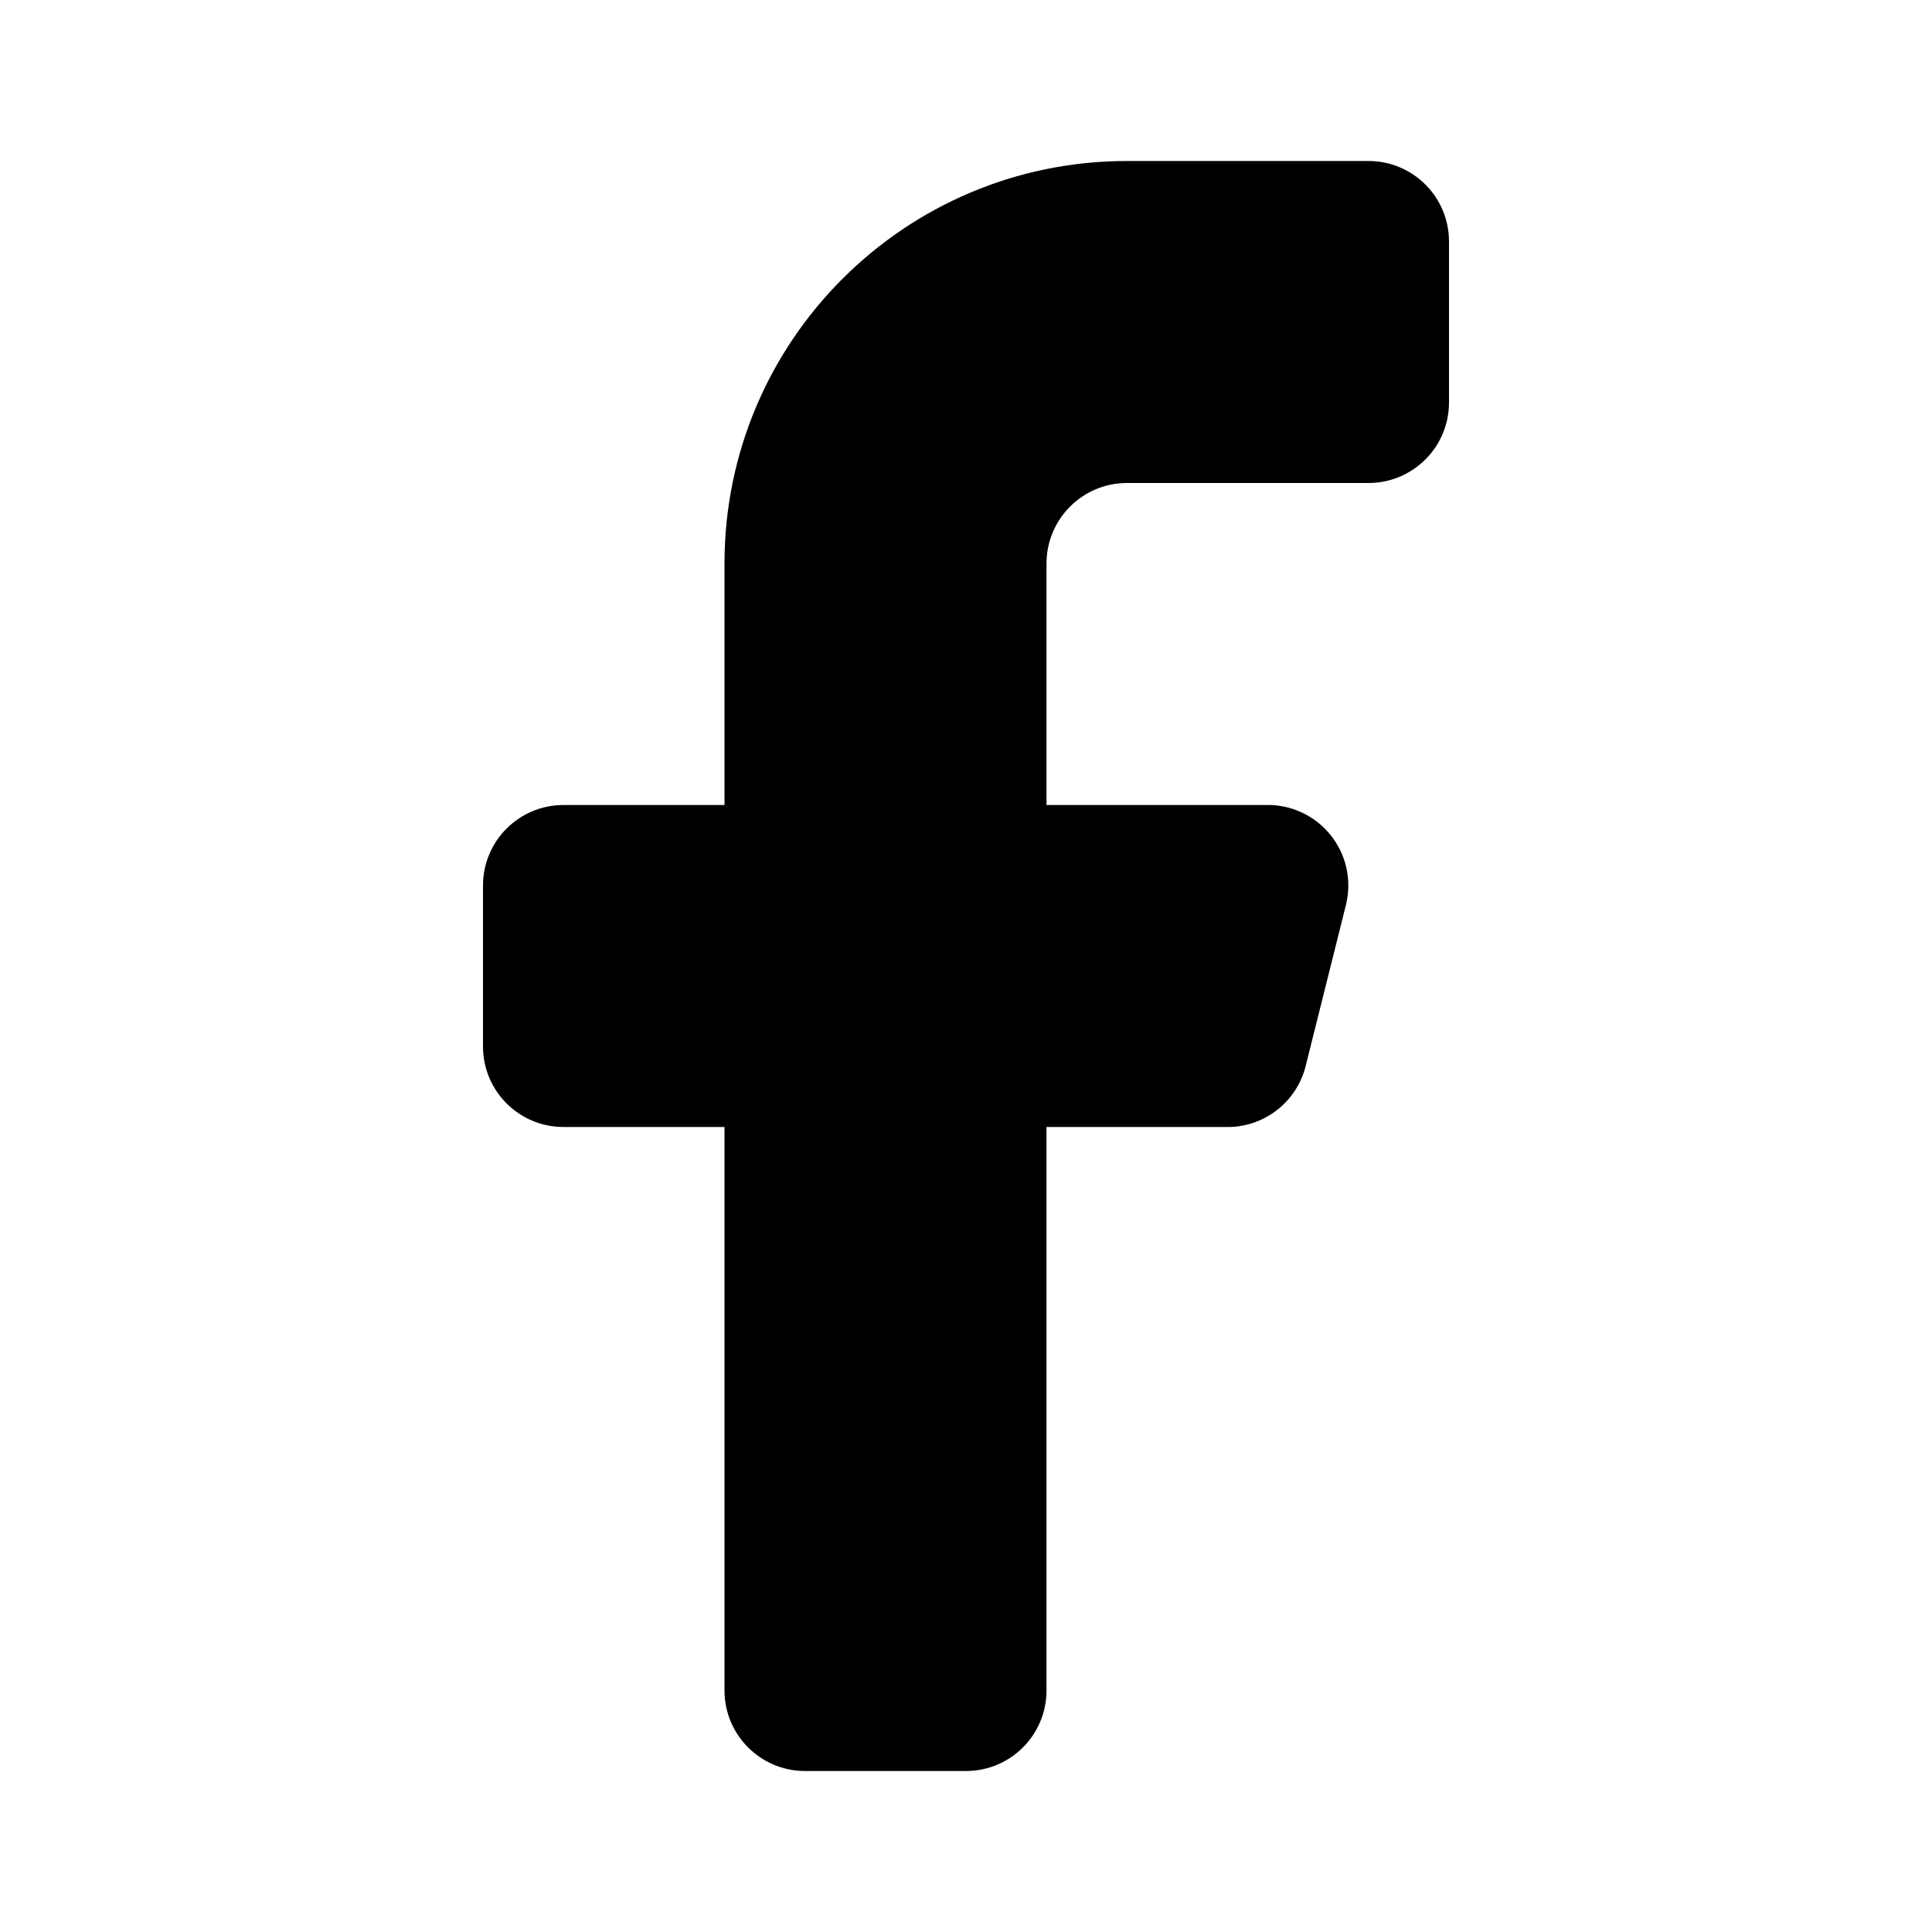
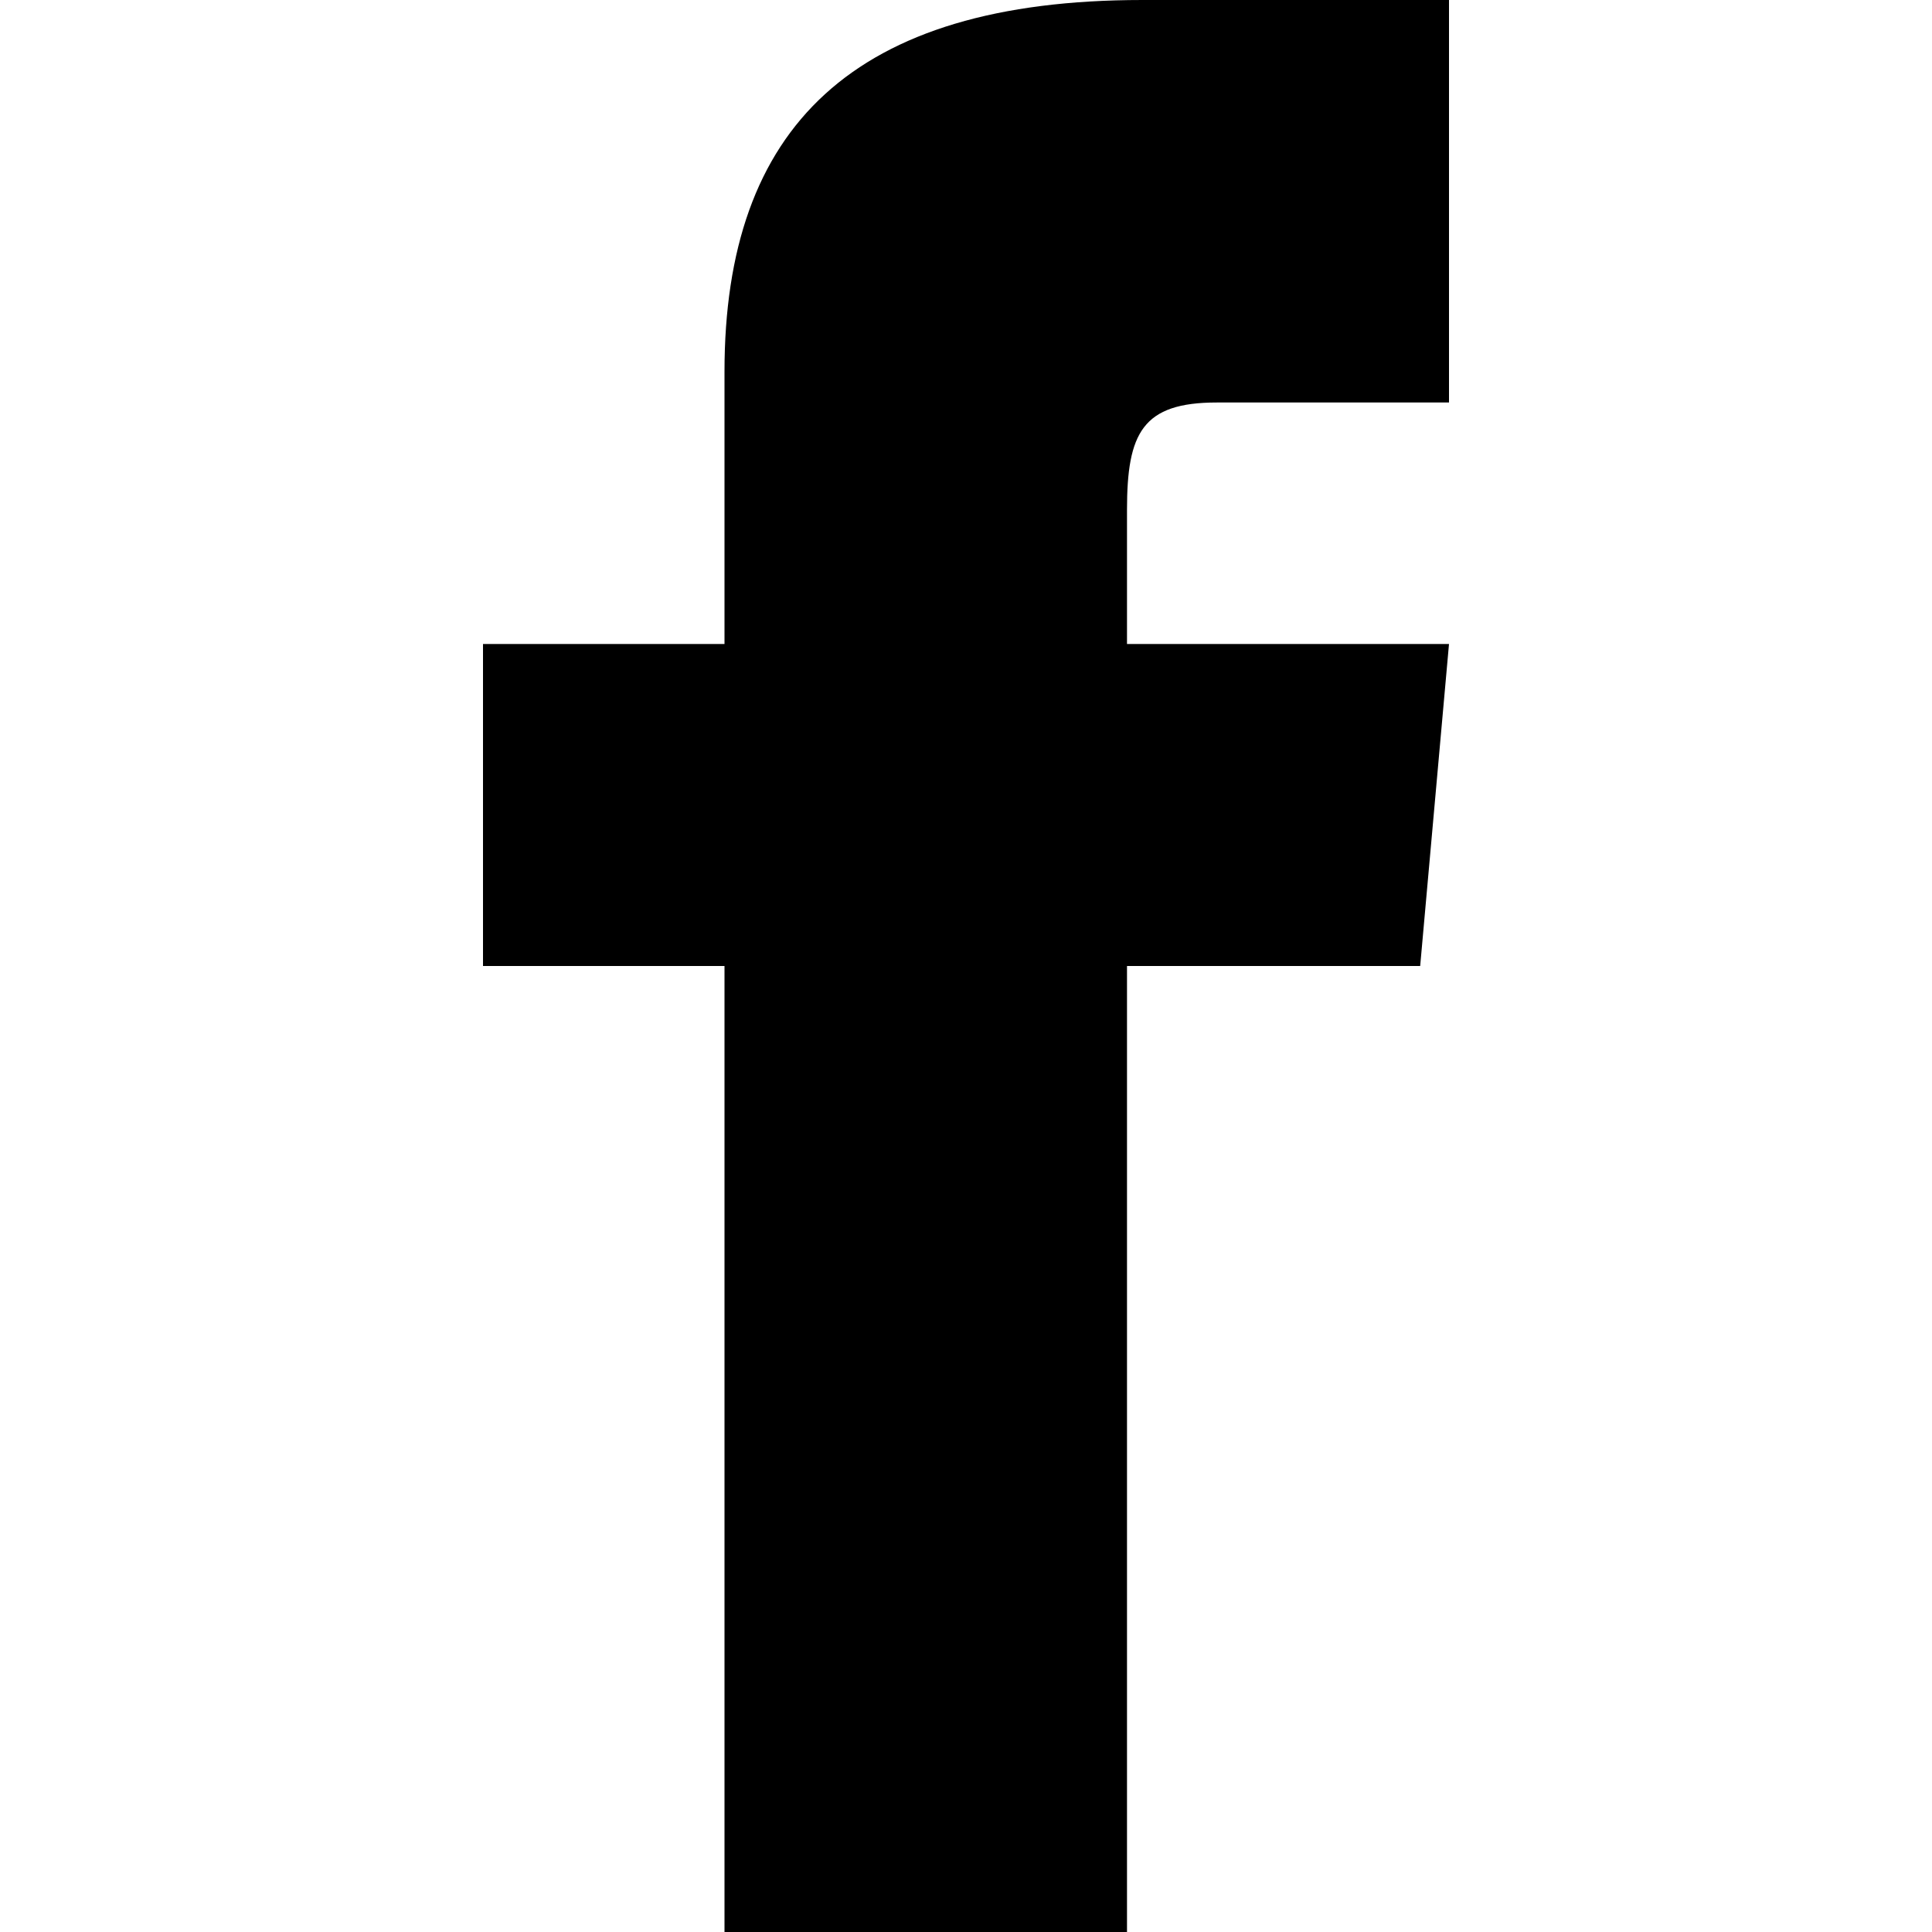
- <svg xmlns="http://www.w3.org/2000/svg" fill="#000000" width="30px" height="30px" viewBox="0 0 24 24" id="facebook" data-name="Flat Color" class="icon flat-color">
-   <path id="primary" d="M14,6h3a1,1,0,0,0,1-1V3a1,1,0,0,0-1-1H14A5,5,0,0,0,9,7v3H7a1,1,0,0,0-1,1v2a1,1,0,0,0,1,1H9v7a1,1,0,0,0,1,1h2a1,1,0,0,0,1-1V14h2.22a1,1,0,0,0,1-.76l.5-2a1,1,0,0,0-1-1.24H13V7A1,1,0,0,1,14,6Z" style="fill: rgb(0, 0, 0);" />
+ <svg xmlns="http://www.w3.org/2000/svg" width="24" height="24" viewBox="0 0 24 24">
+   <path d="M9 8h-3v4h3v12h5v-12h3.642l.358-4h-4v-1.667c0-.955.192-1.333 1.115-1.333h2.885v-5h-3.808c-3.596 0-5.192 1.583-5.192 4.615v3.385z" />
</svg>
